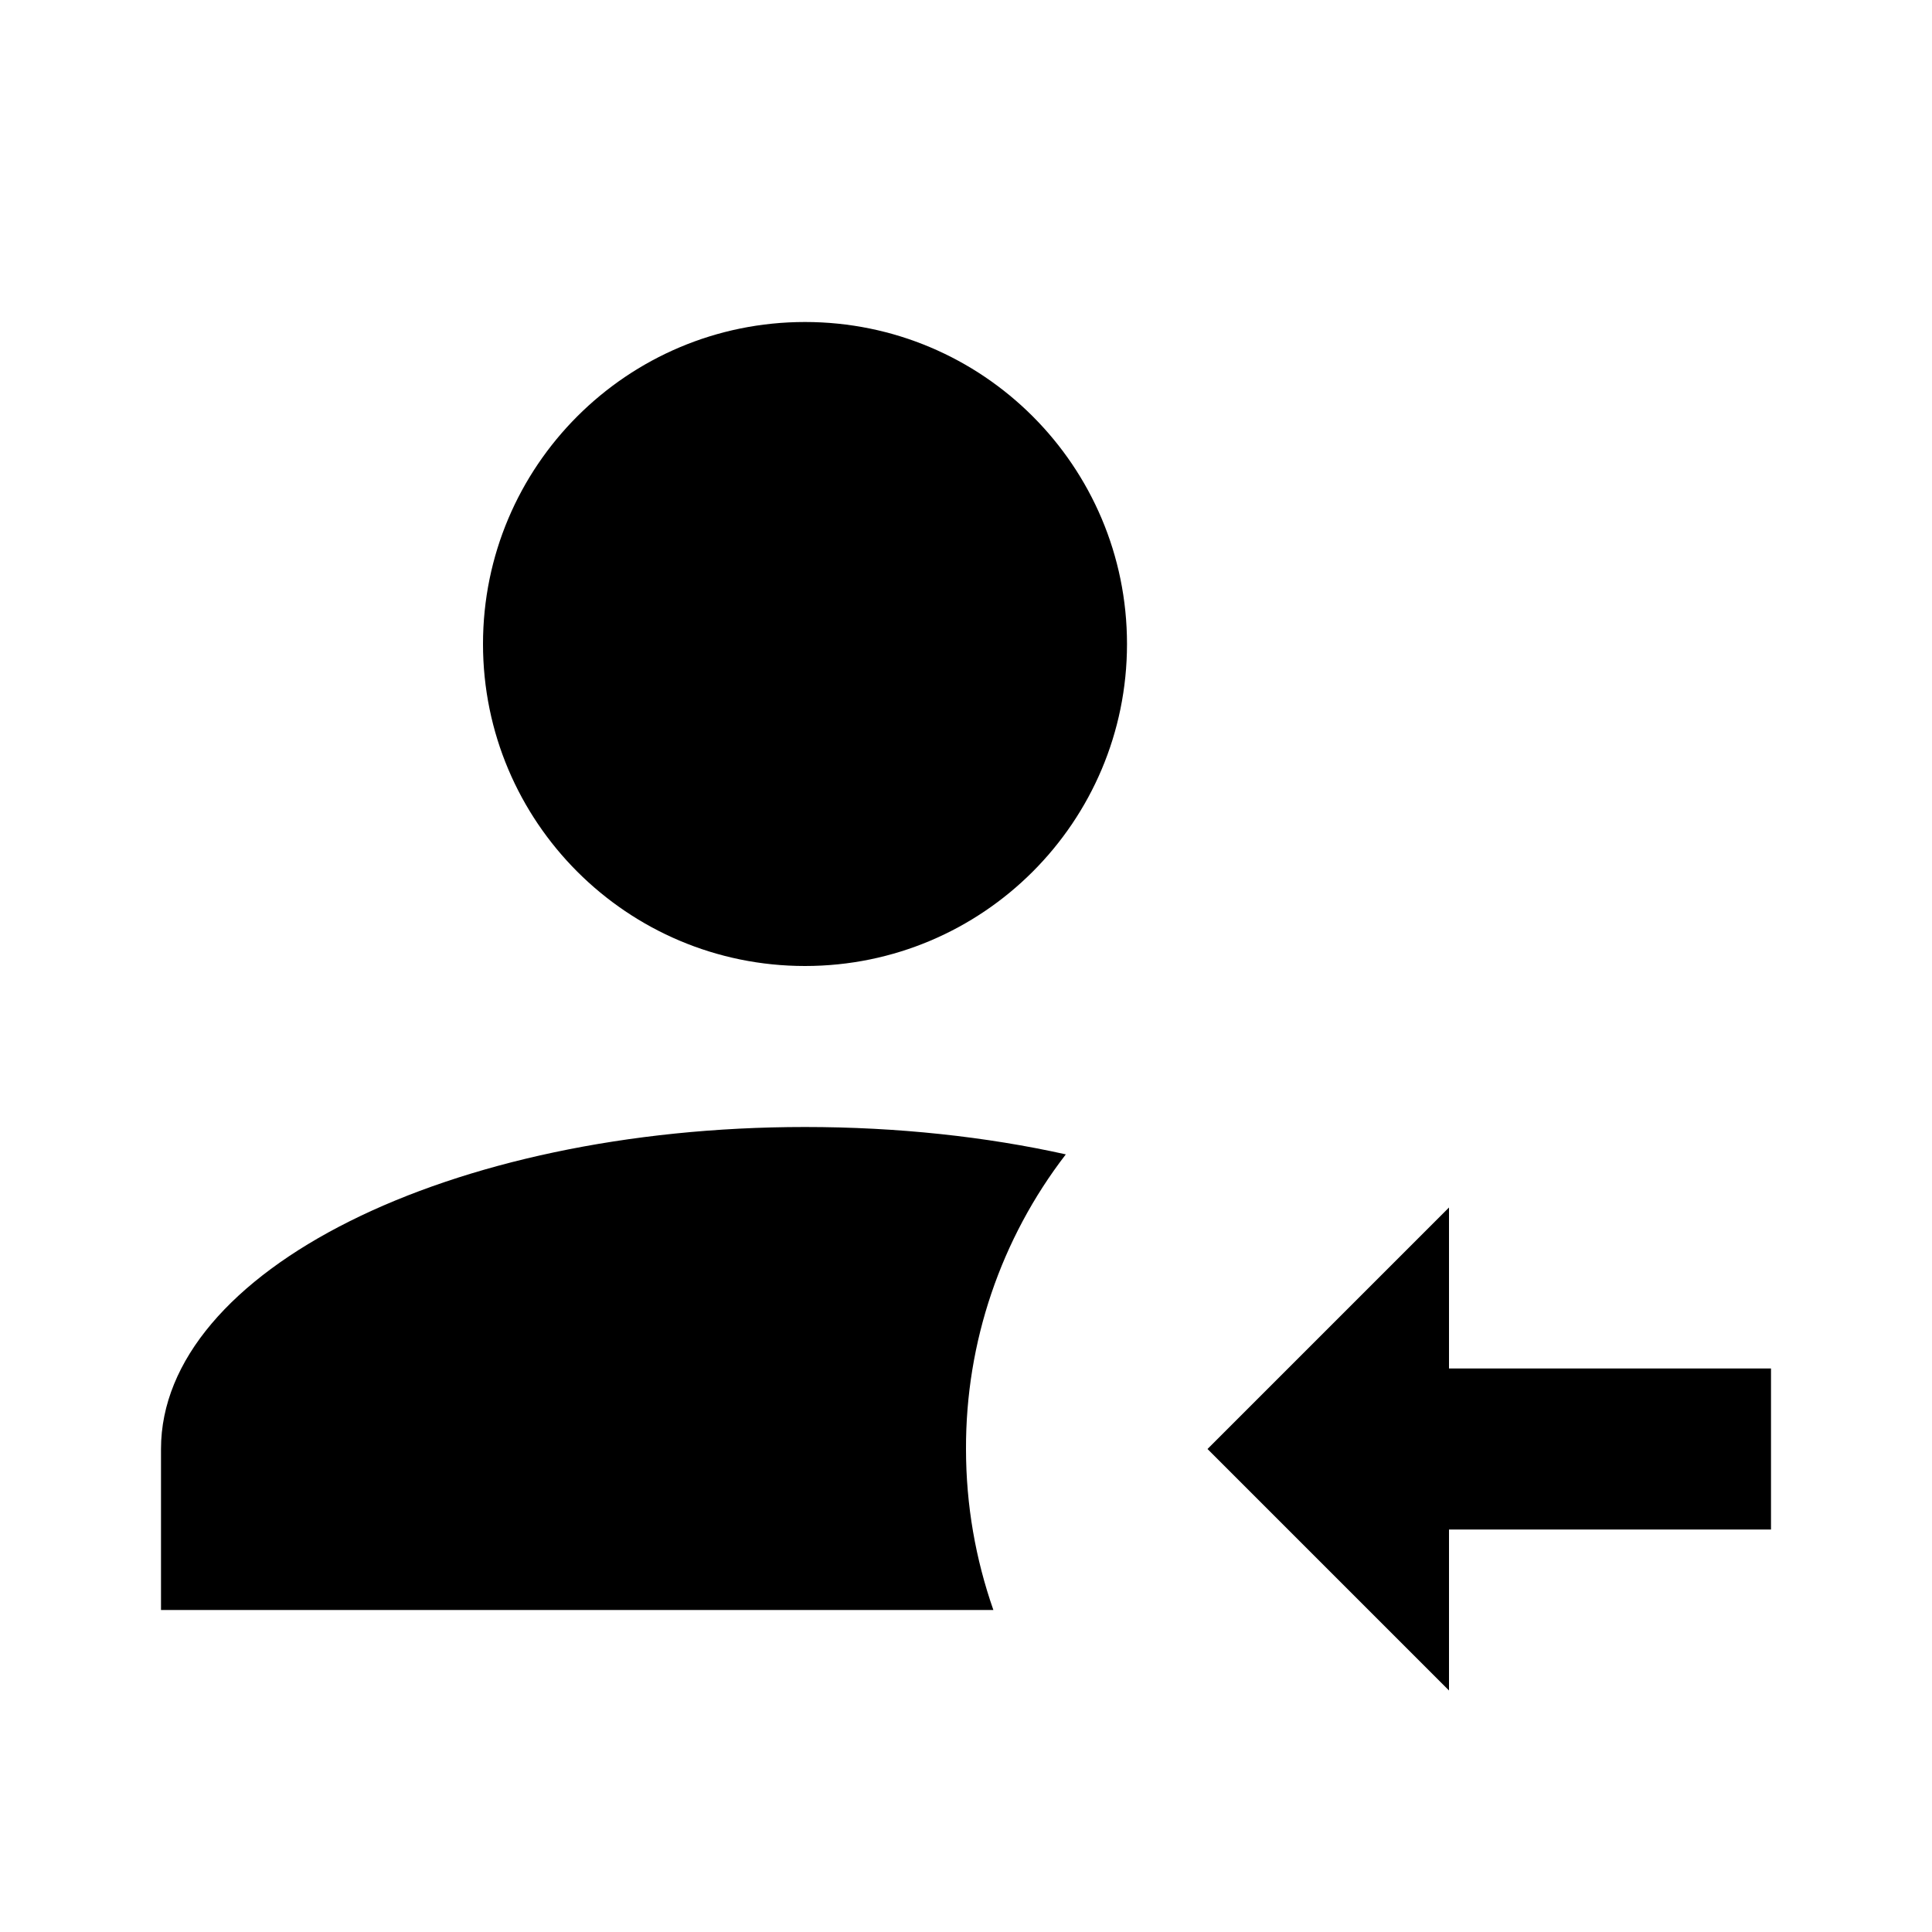
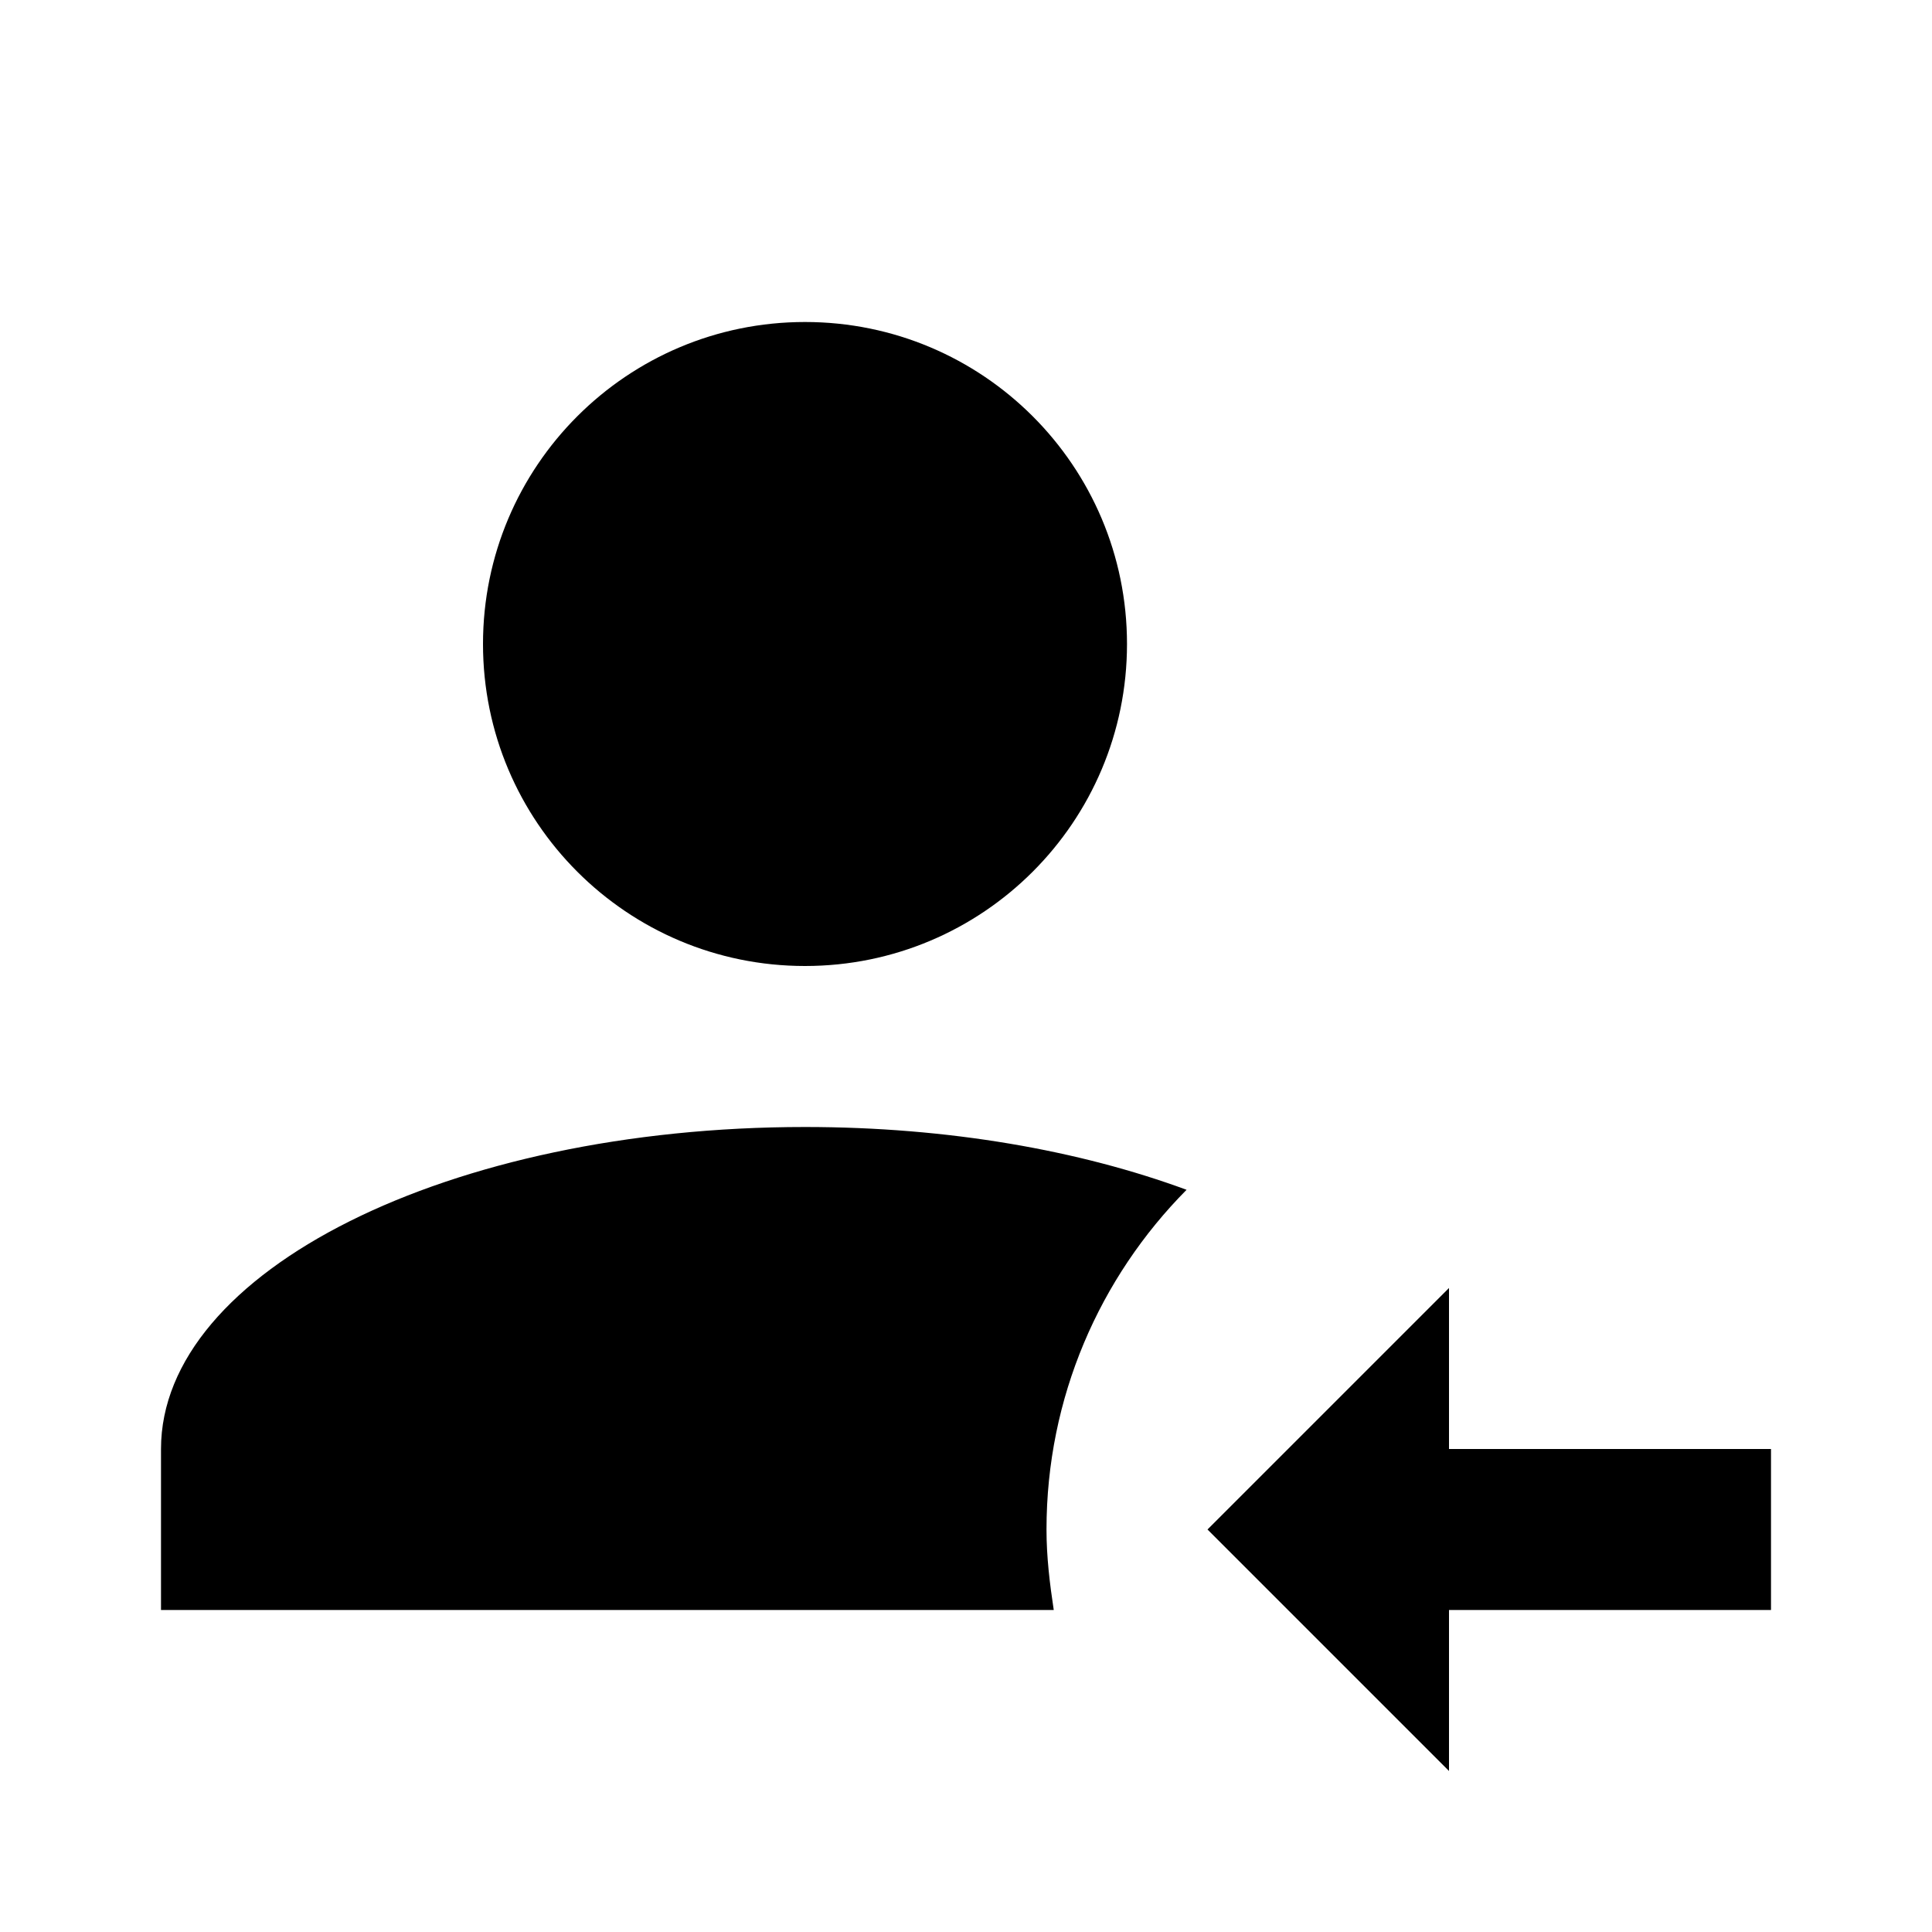
<svg xmlns="http://www.w3.org/2000/svg" viewBox="0 0 24 24">
-   <path d="m18 21-3-3 3-3v2h4v2h-4v2M10 4a4 4 0 0 1 4 4 4 4 0 0 1-4 4 4 4 0 0 1-4-4 4 4 0 0 1 4-4m0 10c1.15 0 2.25.12 3.24.34A5.964 5.964 0 0 0 12 18c0 .7.12 1.37.34 2H2v-2c0-2.21 3.58-4 8-4z" />
+   <path d="M6 8c0-2.21 1.79-4 4-4s4 1.79 4 4-1.79 4-4 4-4-1.79-4-4m4 6c-4.42 0-8 1.79-8 4v2h11.09c-.05-.33-.09-.66-.09-1 0-1.64.66-3.13 1.74-4.22-1.33-.49-2.96-.78-4.74-.78m8 4v-2l-3 3 3 3v-2h4v-2h-4z" />
</svg>
